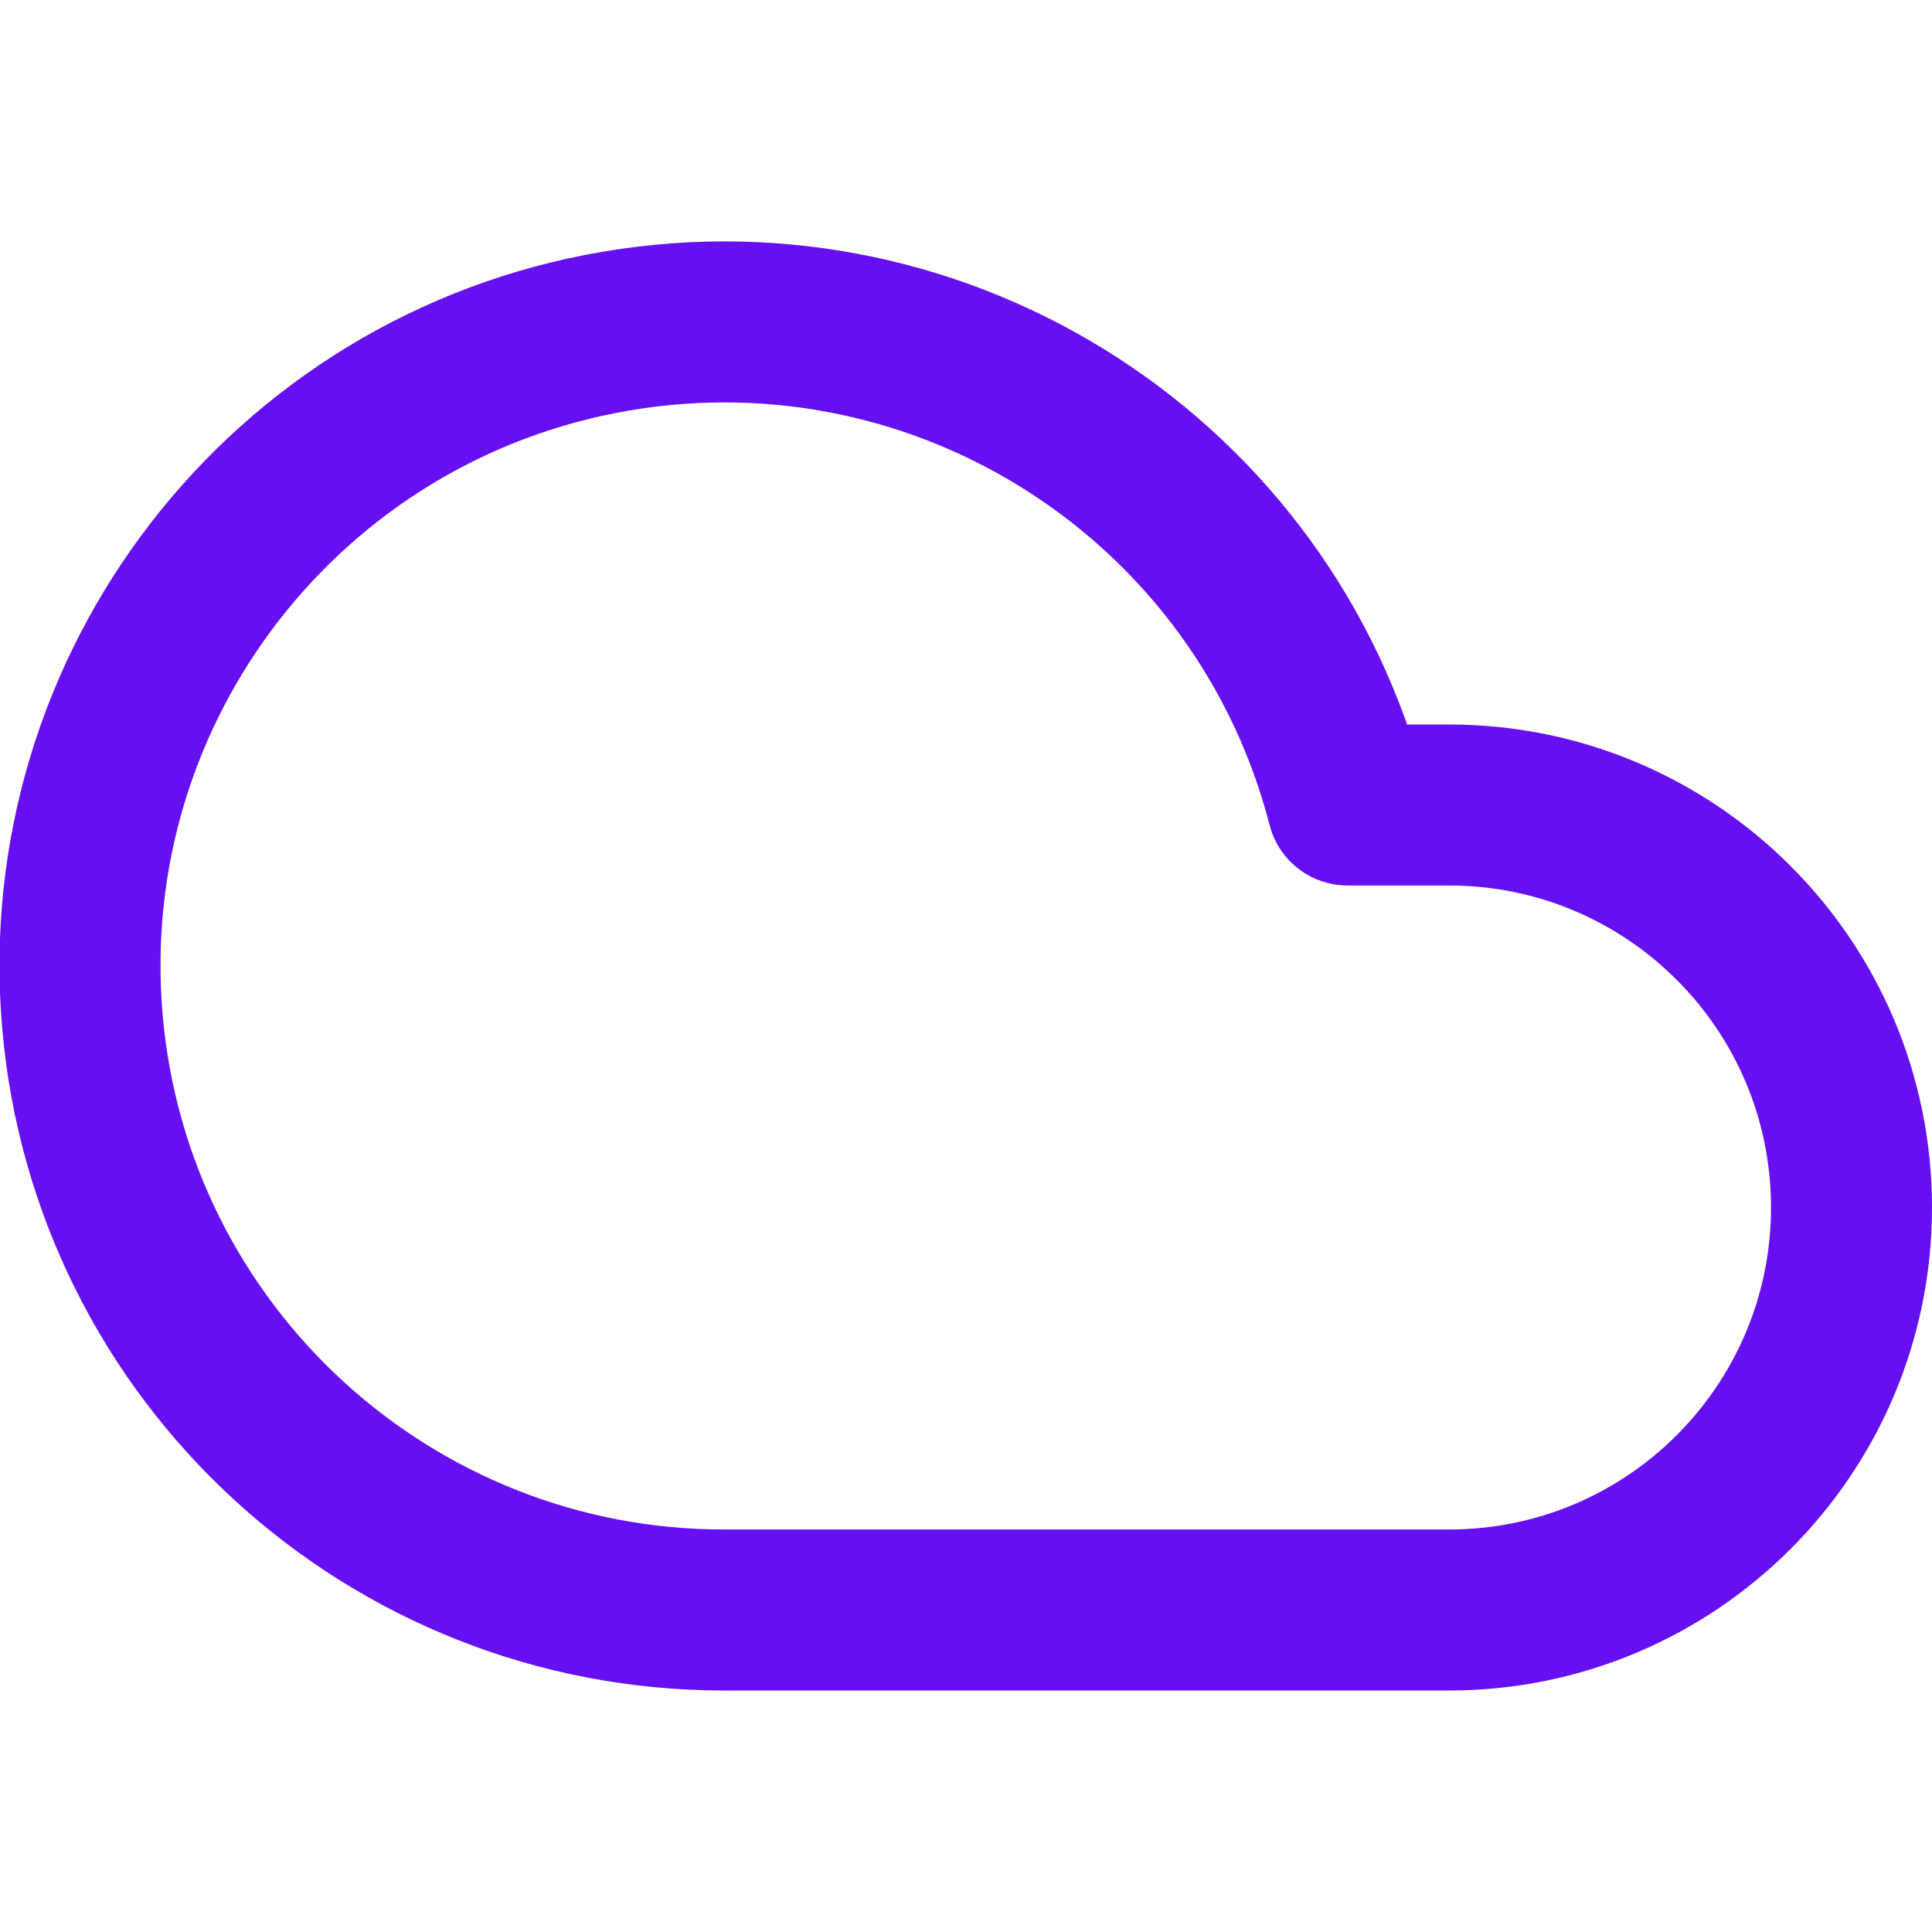
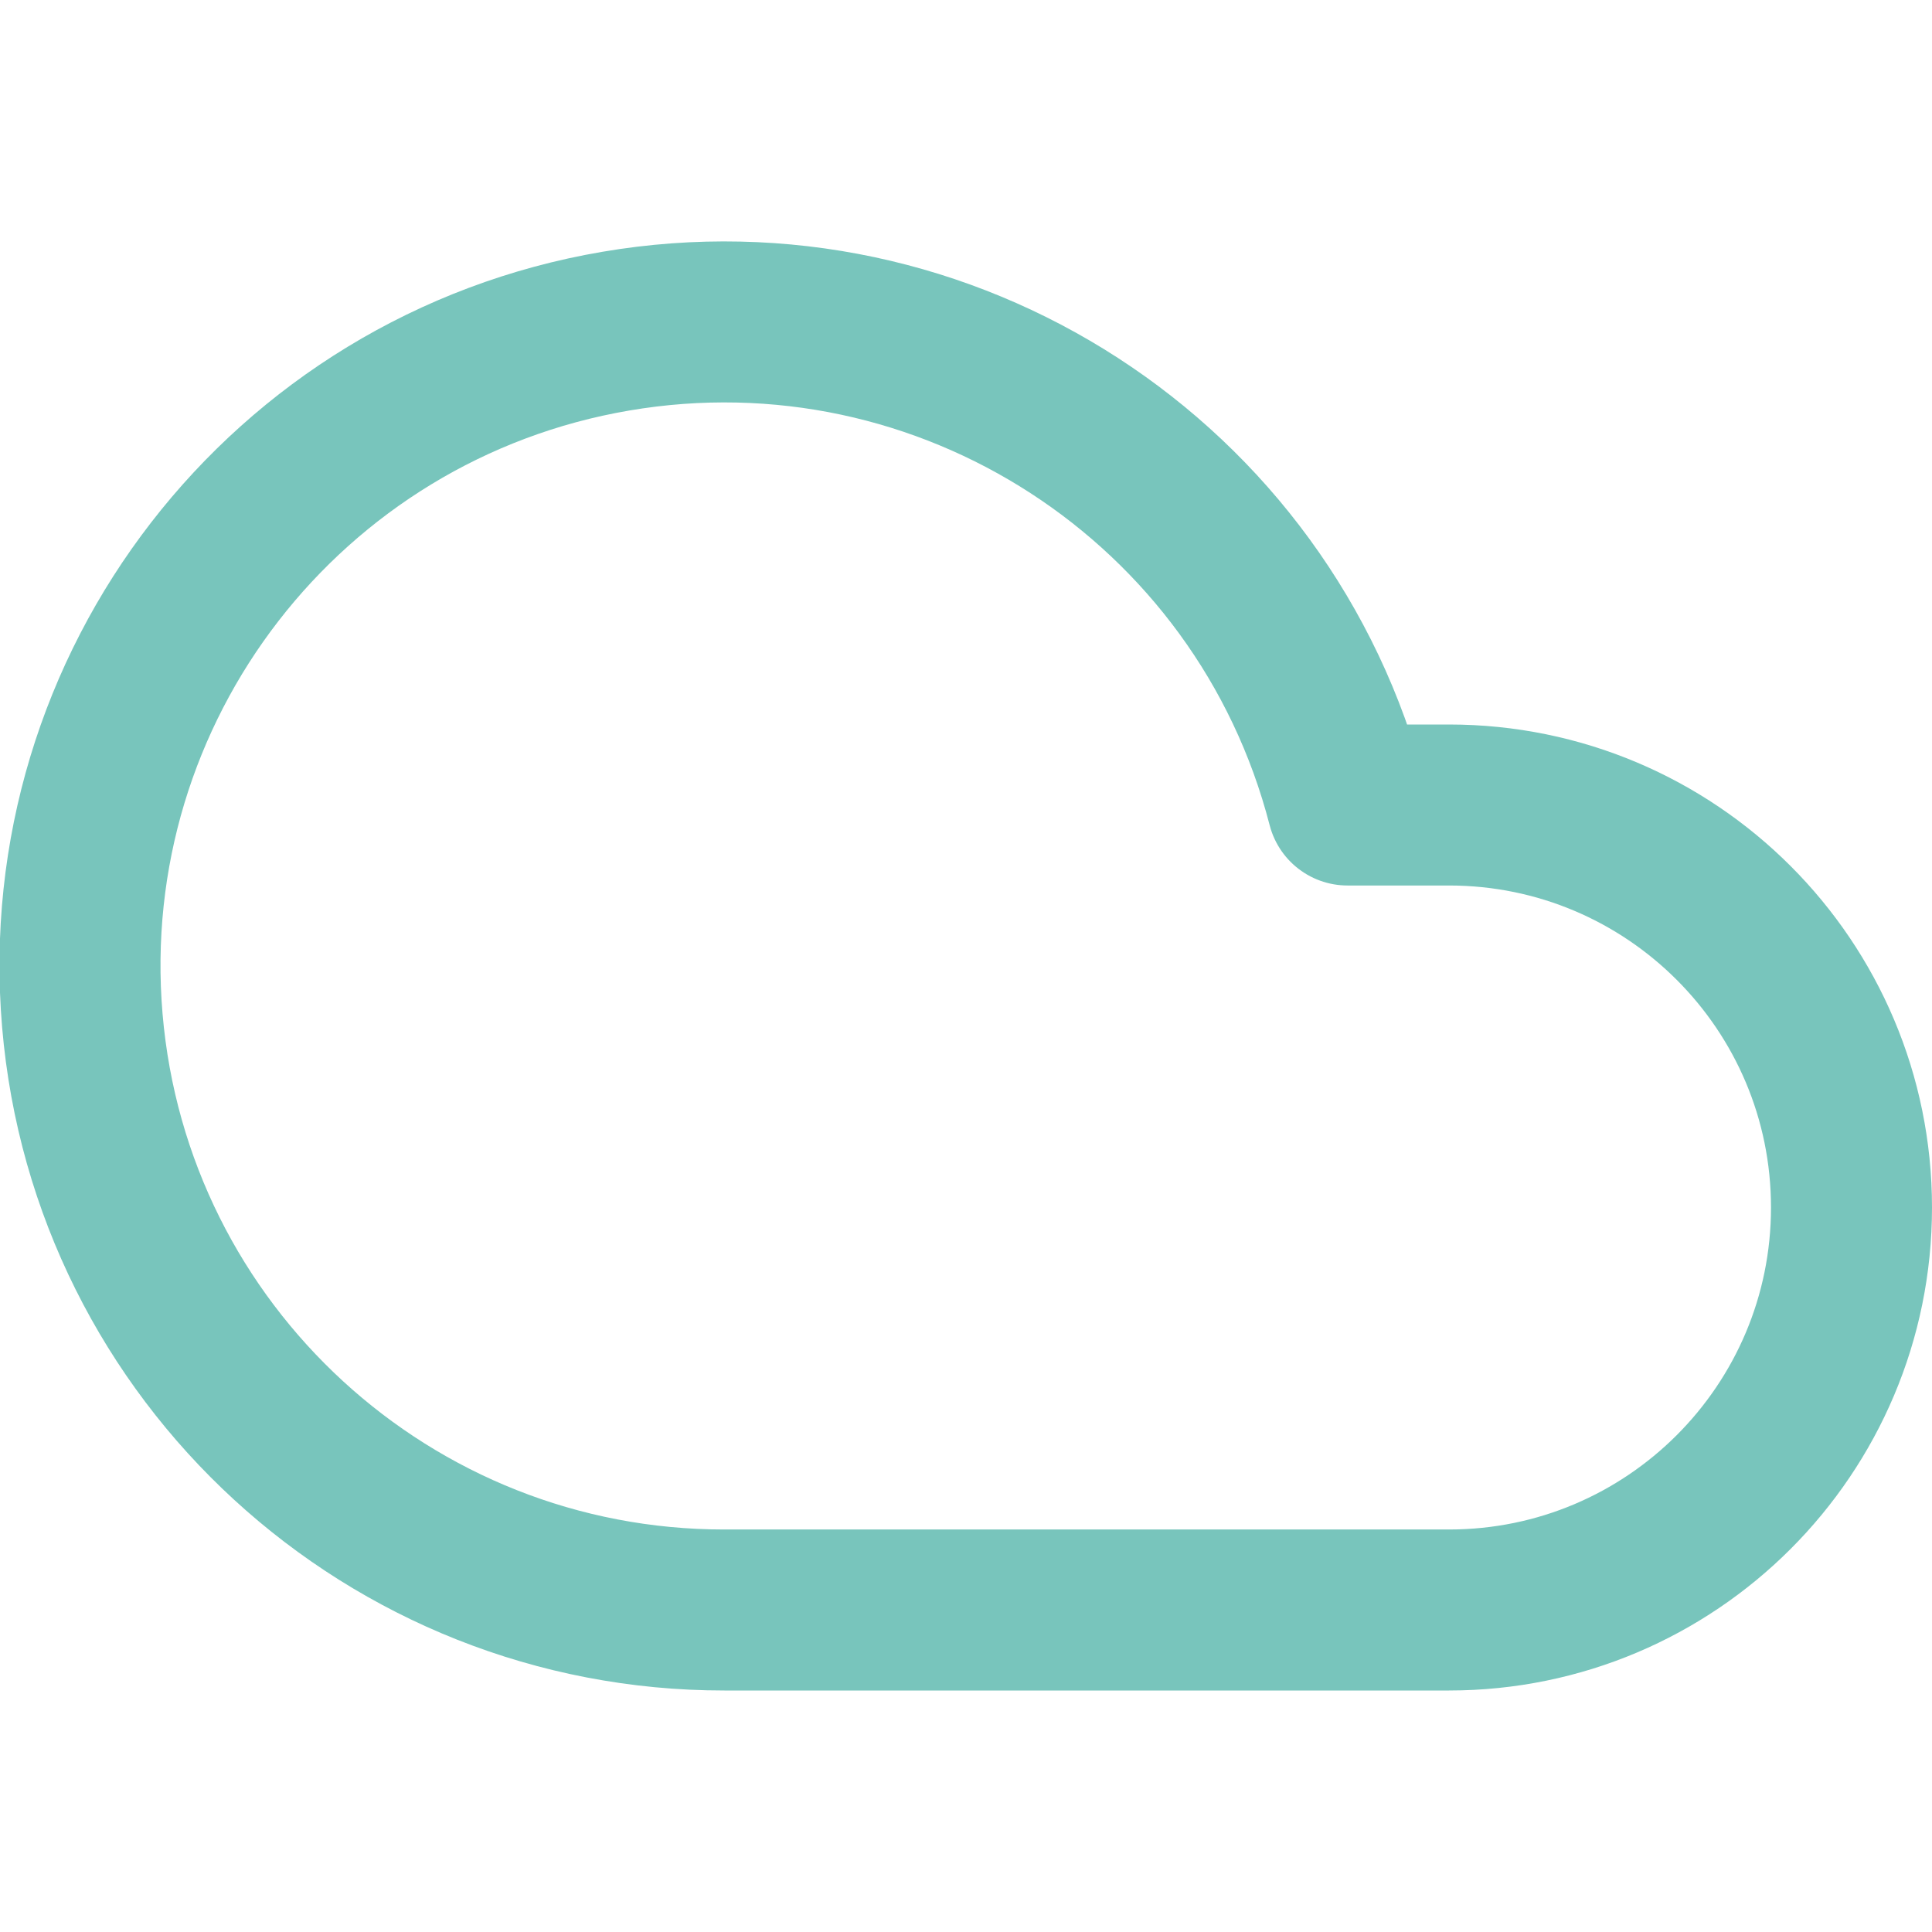
- <svg xmlns="http://www.w3.org/2000/svg" width="24" height="24" viewBox="0 0 24 24" fill="none" stroke-width="2" stroke-linecap="round" stroke-linejoin="round" stroke="#6610f2">
+ <svg xmlns="http://www.w3.org/2000/svg" width="24" height="24" viewBox="0 0 24 24" fill="none" stroke-width="2" stroke-linecap="round" stroke-linejoin="round" stroke="#78c5bc">
  <path d="M18 10h-1.26A8 8 0 1 0 9 20h9a5 5 0 0 0 0-10z" />
</svg>
